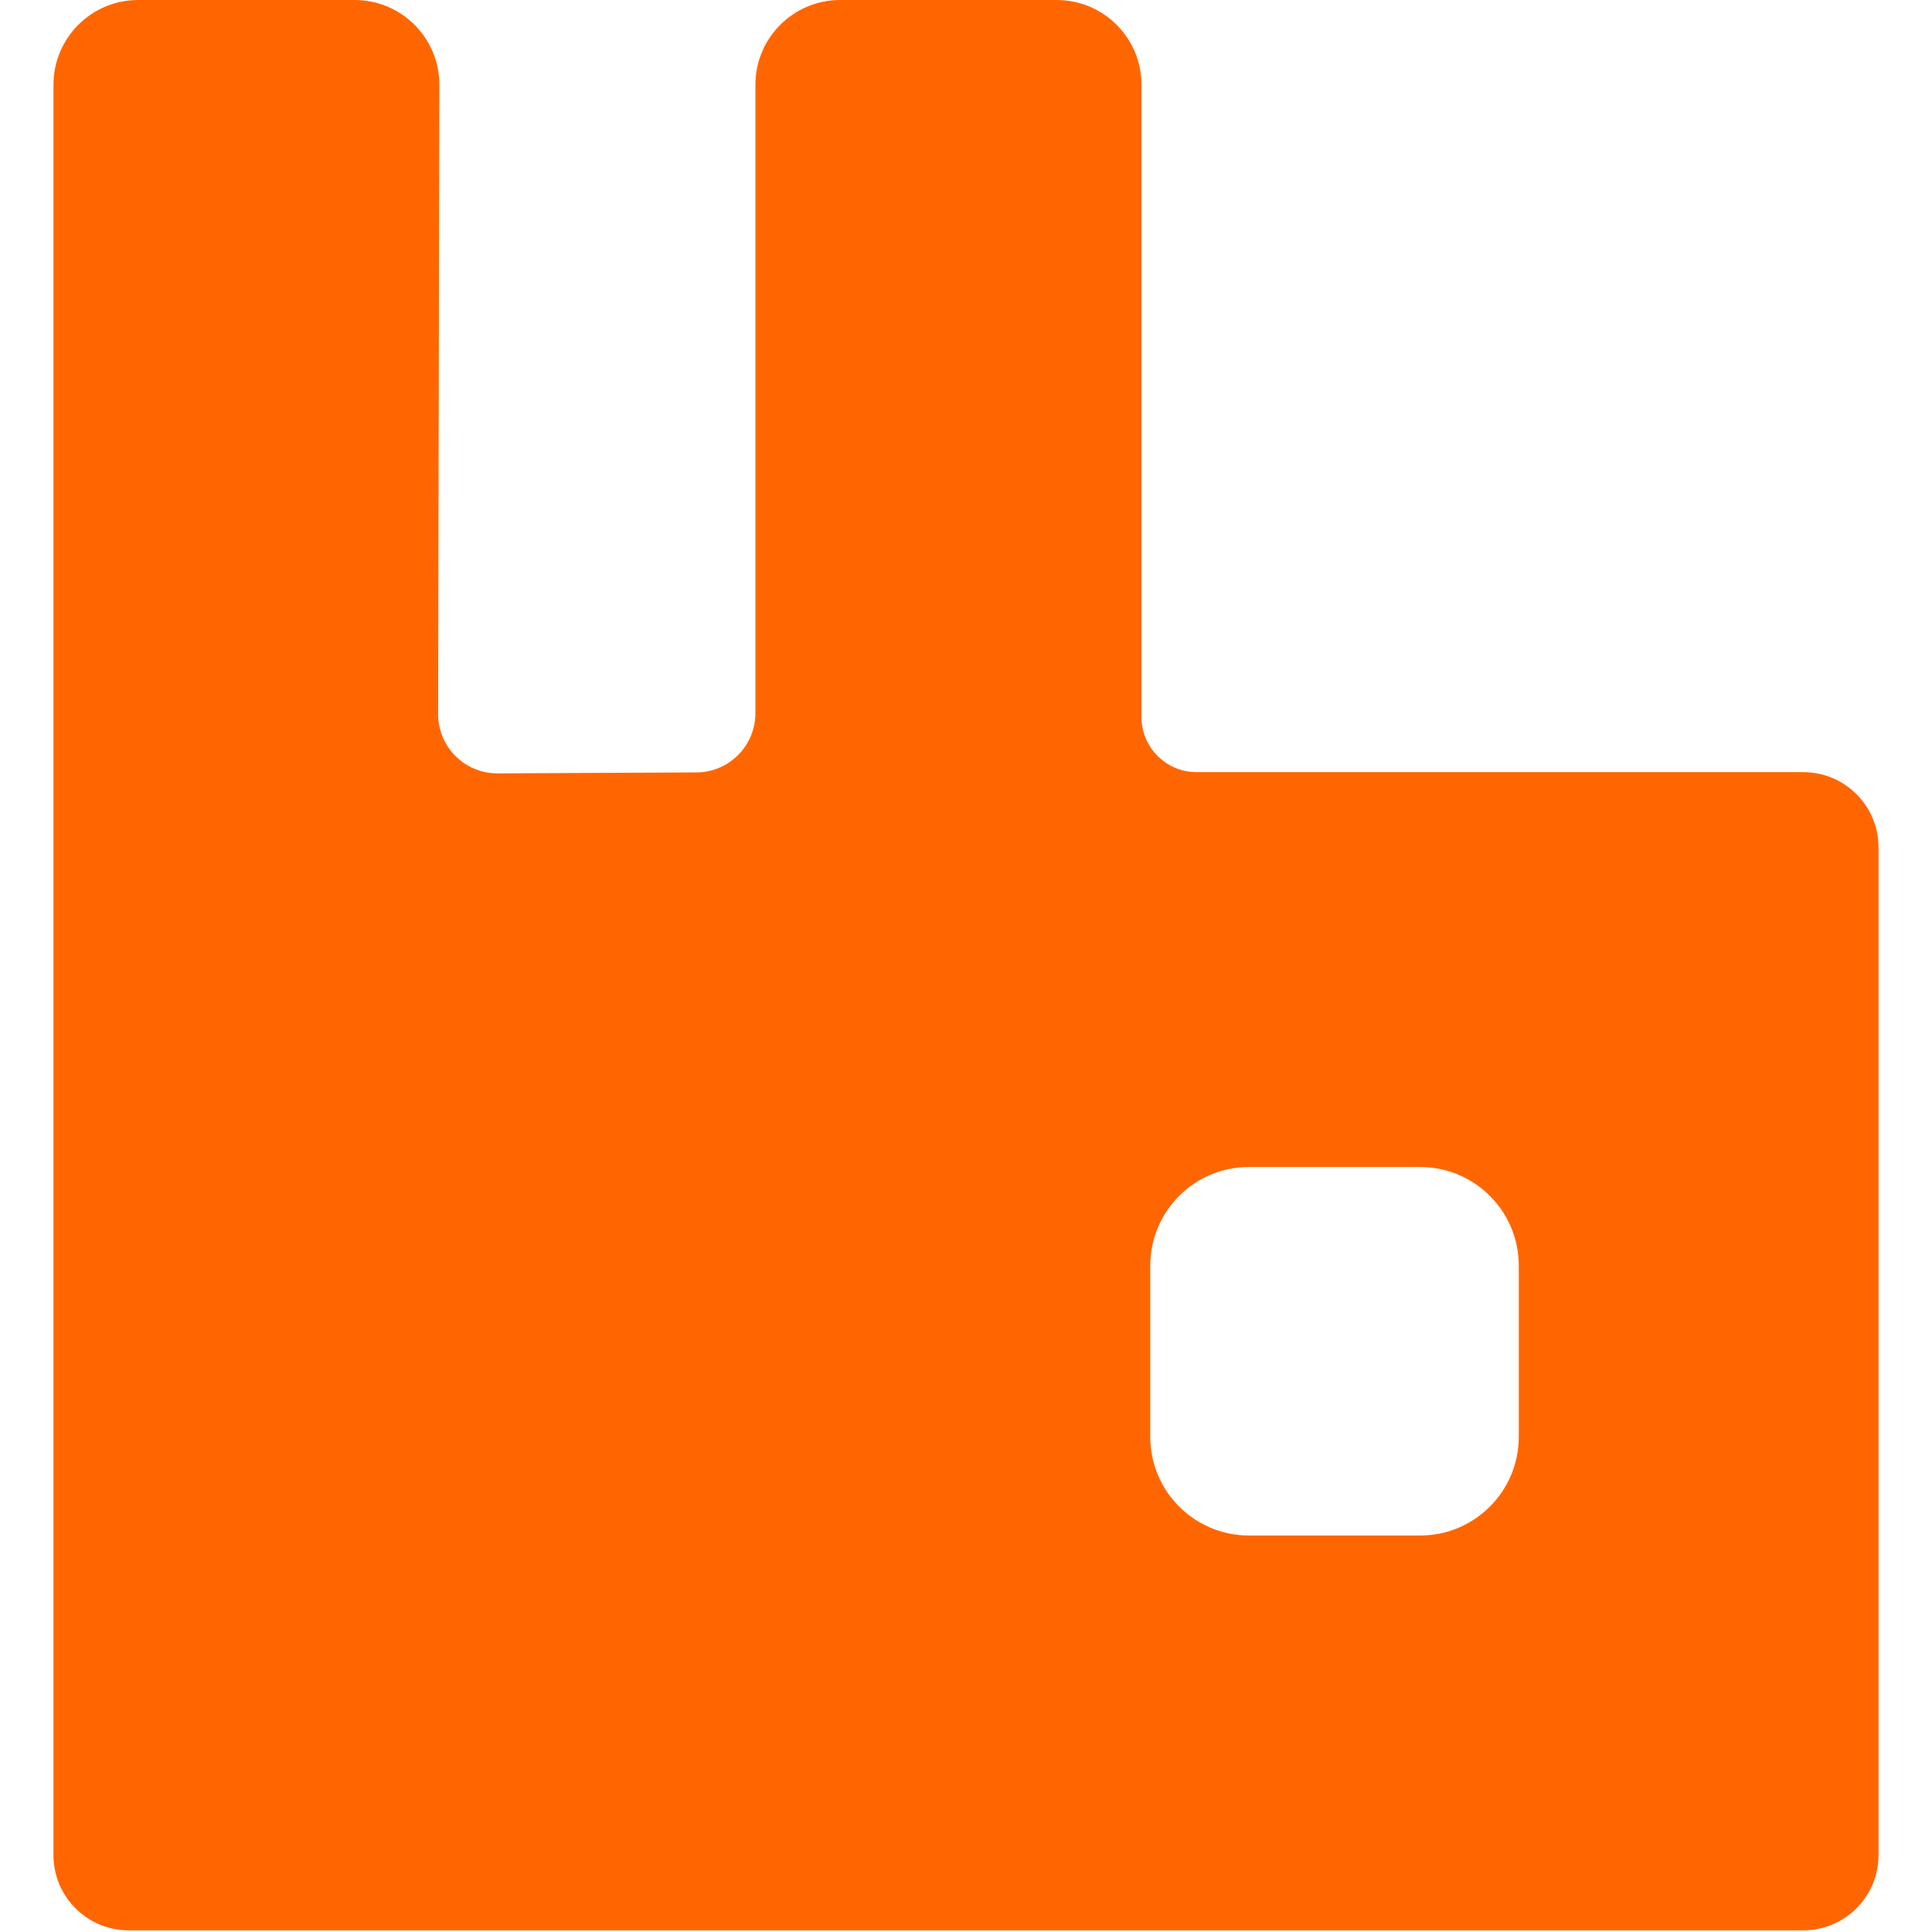
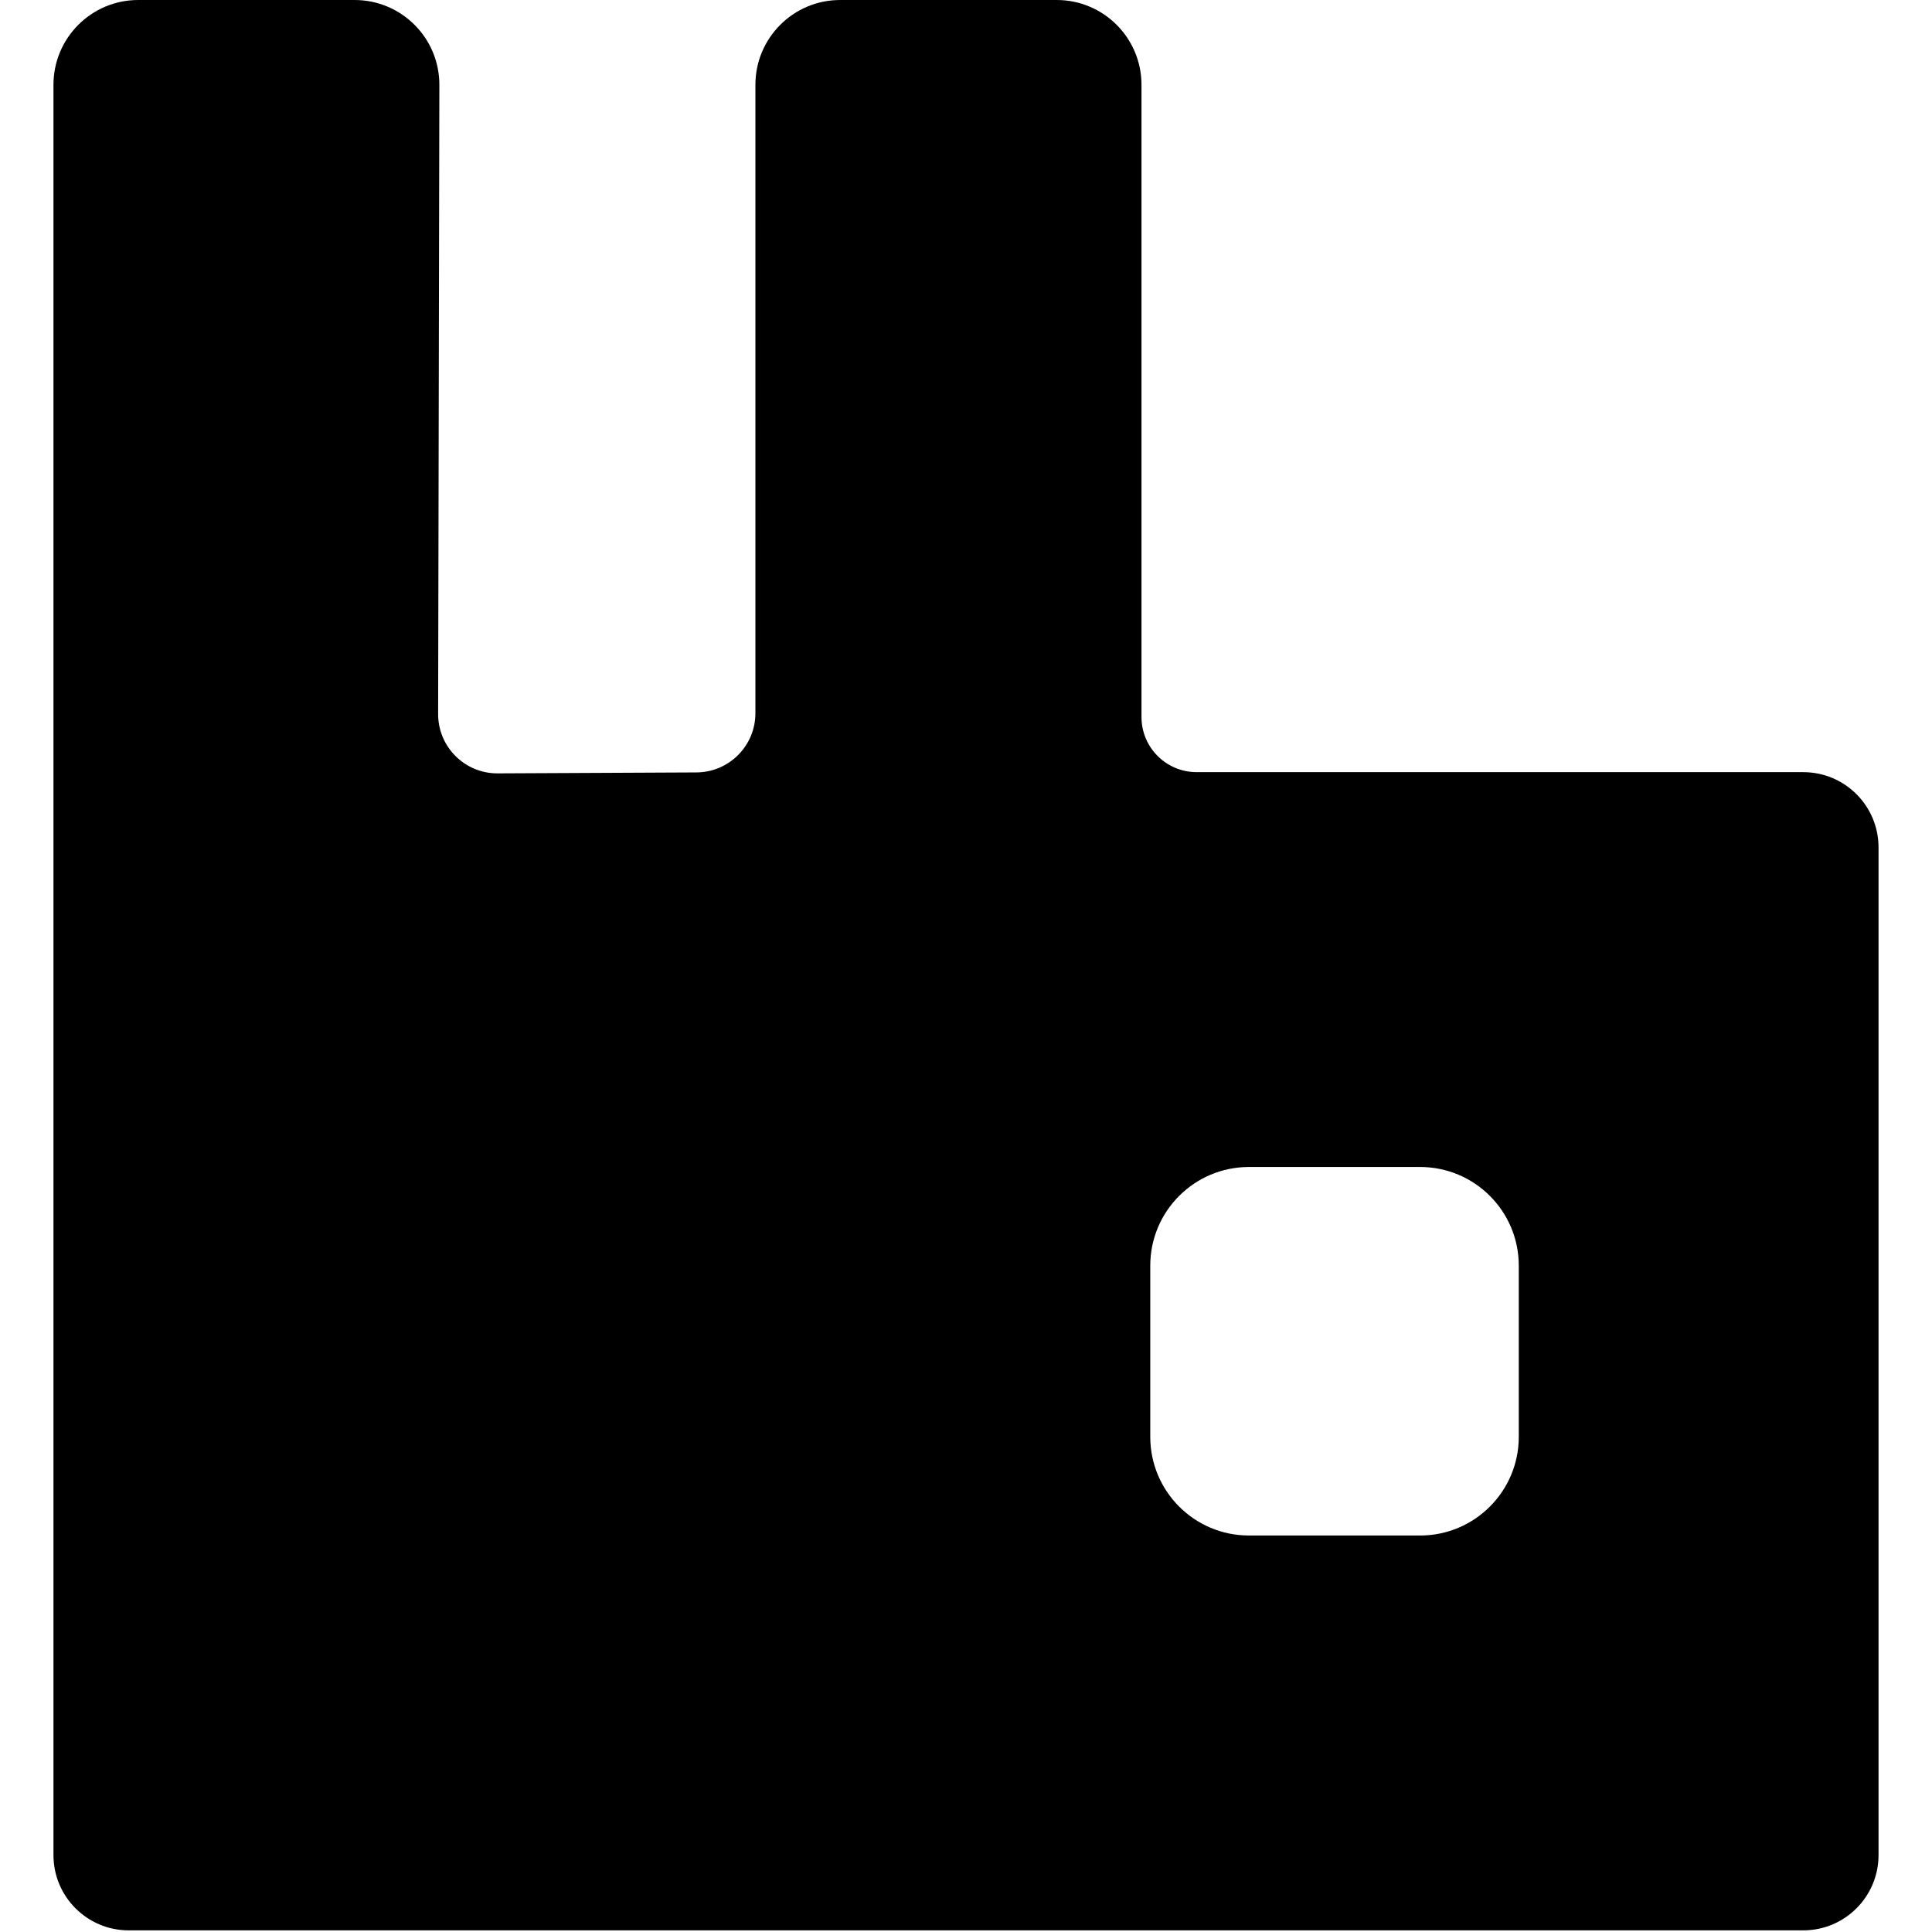
<svg xmlns="http://www.w3.org/2000/svg" width="800px" height="800px" viewBox="-7.5 0 271 271" preserveAspectRatio="xMidYMid">
-   <path d="M245.44 108.308h-85.09a7.738 7.738 0 0 1-7.735-7.734v-88.68C152.615 5.327 147.29 0 140.726 0h-30.375c-6.568 0-11.89 5.327-11.89 11.894v88.143c0 4.573-3.697 8.29-8.27 8.31l-27.885.133c-4.612.025-8.359-3.717-8.35-8.325l.173-88.241C54.144 5.337 48.817 0 42.24 0H11.89C5.321 0 0 5.327 0 11.894V260.21c0 5.834 4.726 10.56 10.555 10.56H245.44c5.834 0 10.56-4.726 10.56-10.56V118.868c0-5.834-4.726-10.56-10.56-10.56zm-39.902 93.233c0 7.645-6.198 13.844-13.843 13.844H167.69c-7.646 0-13.844-6.199-13.844-13.844v-24.005c0-7.646 6.198-13.844 13.844-13.844h24.005c7.645 0 13.843 6.198 13.843 13.844v24.005z" fill="#F60" />
+   <path d="M245.44 108.308h-85.09a7.738 7.738 0 0 1-7.735-7.734v-88.68C152.615 5.327 147.29 0 140.726 0h-30.375c-6.568 0-11.89 5.327-11.89 11.894v88.143c0 4.573-3.697 8.29-8.27 8.31l-27.885.133c-4.612.025-8.359-3.717-8.35-8.325l.173-88.241C54.144 5.337 48.817 0 42.24 0H11.89C5.321 0 0 5.327 0 11.894V260.21c0 5.834 4.726 10.56 10.555 10.56H245.44c5.834 0 10.56-4.726 10.56-10.56V118.868c0-5.834-4.726-10.56-10.56-10.56zm-39.902 93.233c0 7.645-6.198 13.844-13.843 13.844H167.69c-7.646 0-13.844-6.199-13.844-13.844v-24.005c0-7.646 6.198-13.844 13.844-13.844h24.005c7.645 0 13.843 6.198 13.843 13.844v24.005z" fill="#000000" />
</svg>
